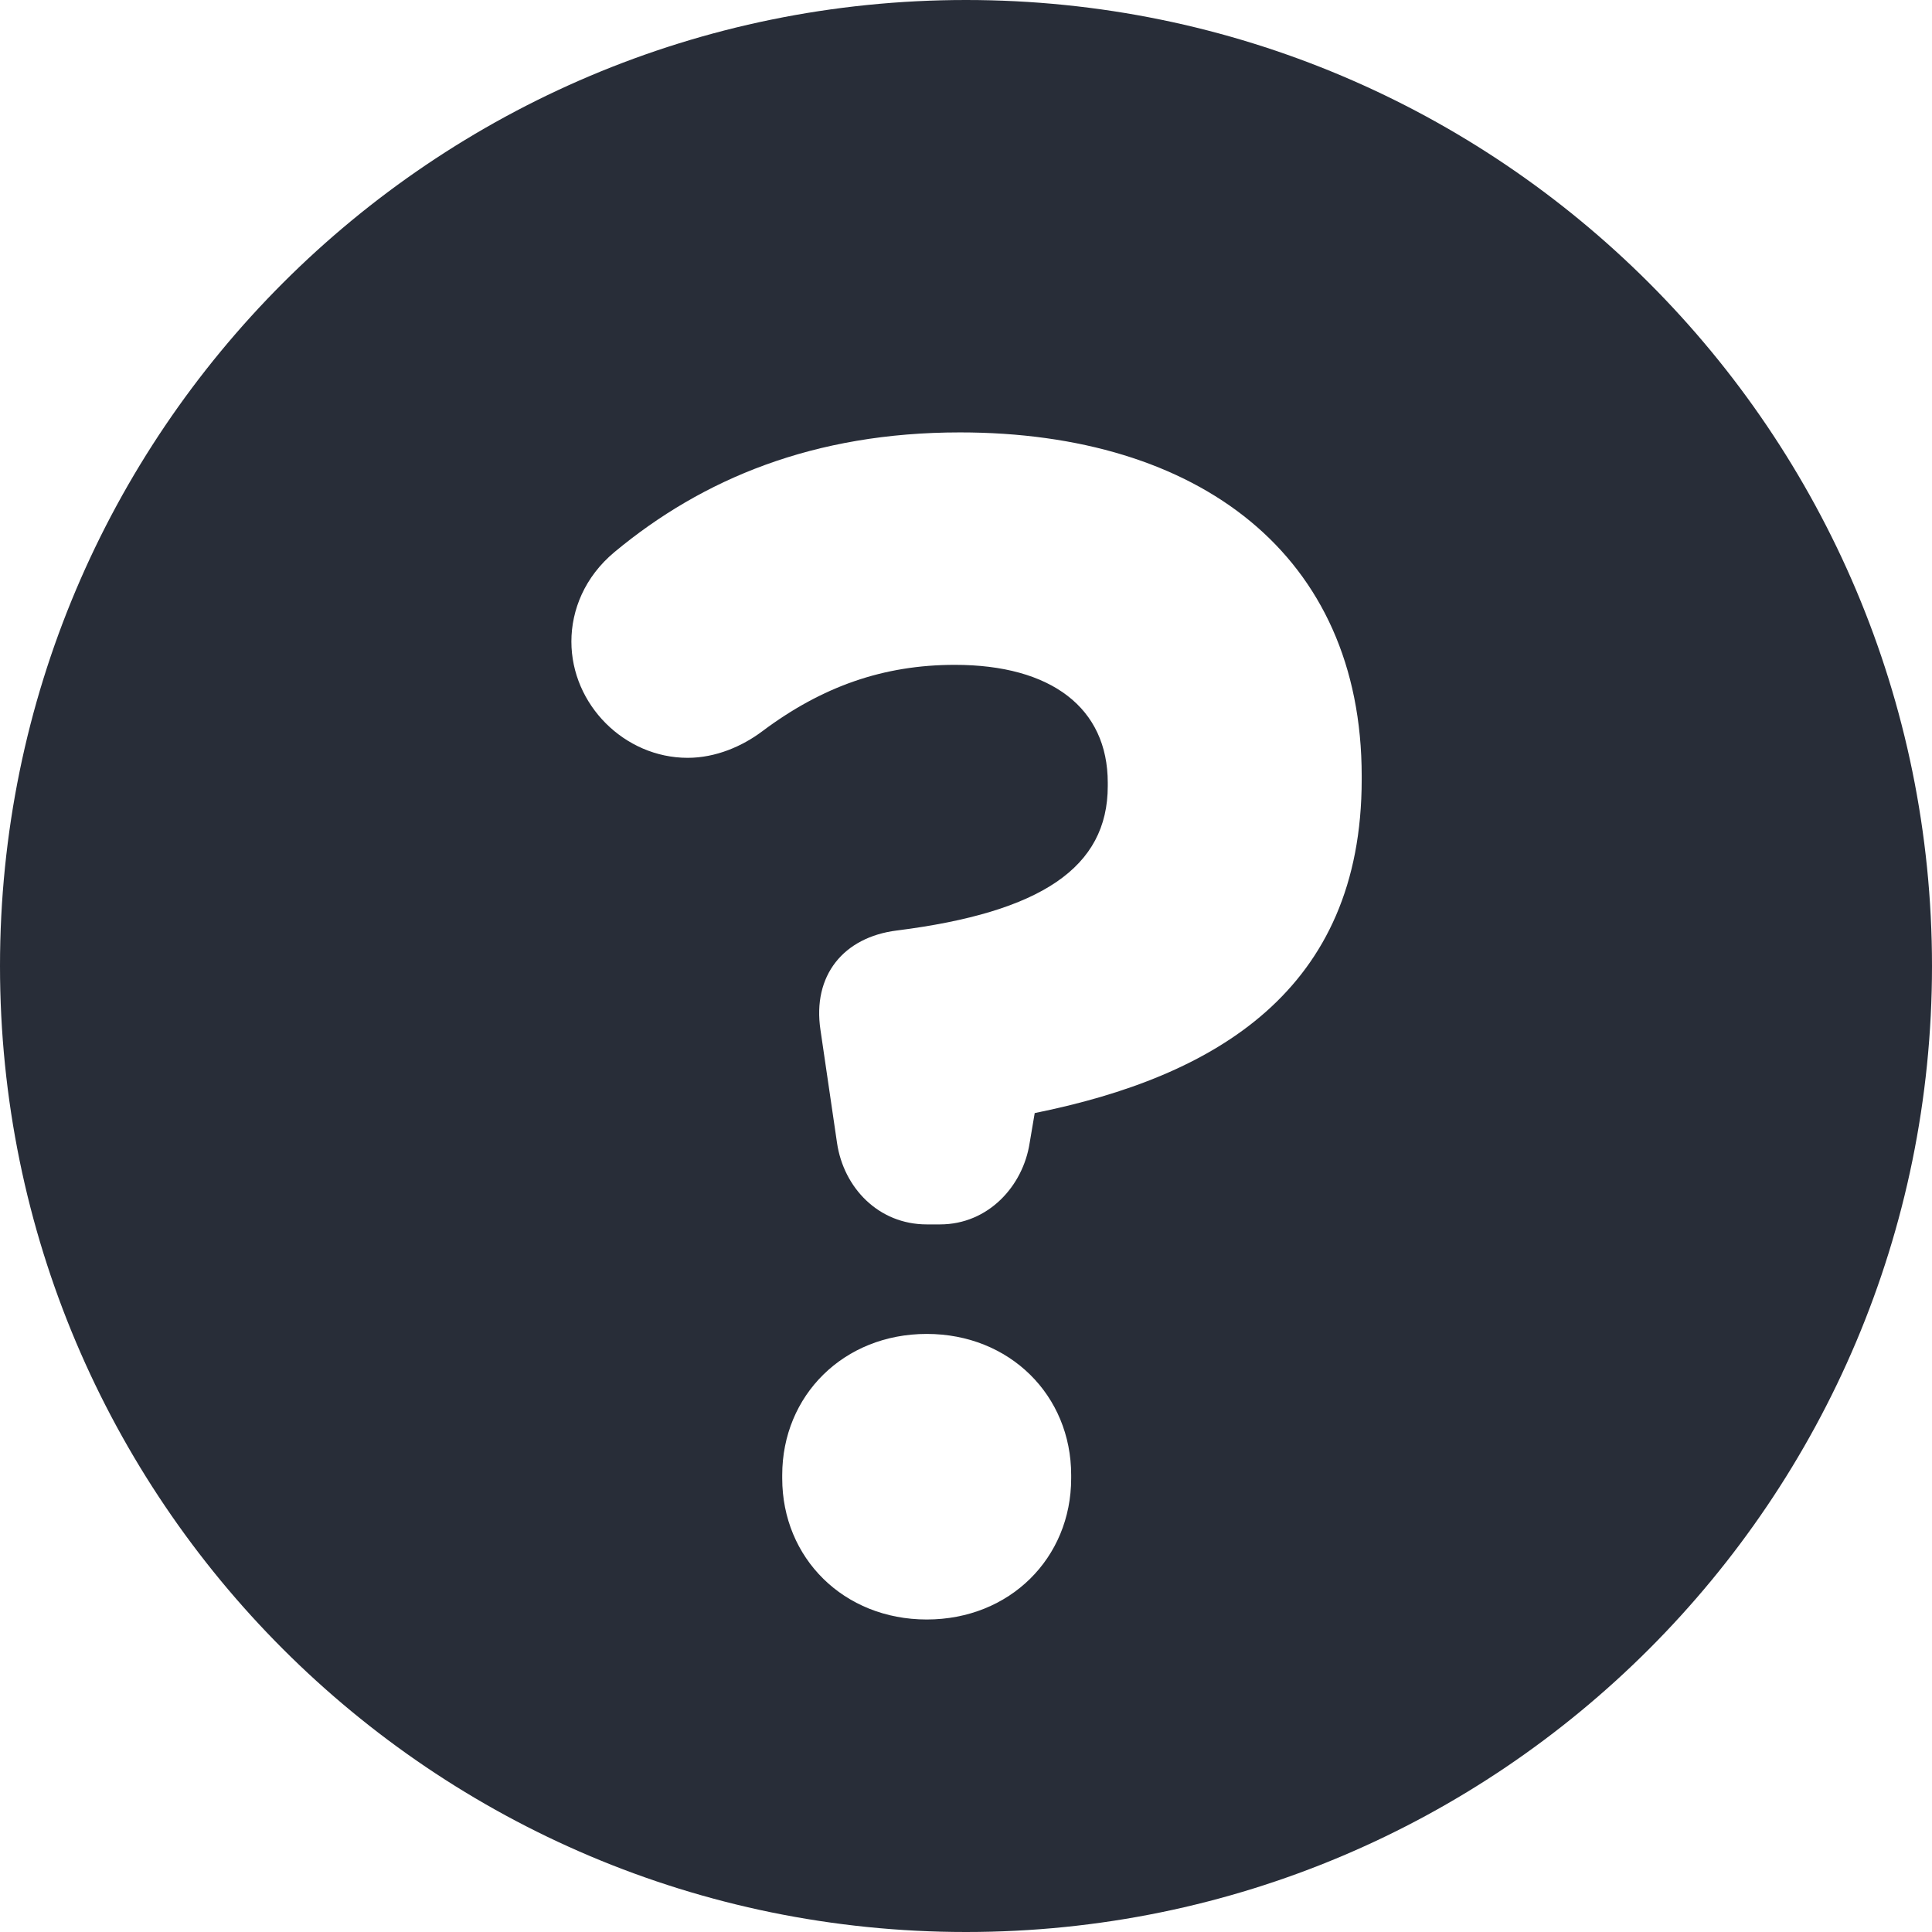
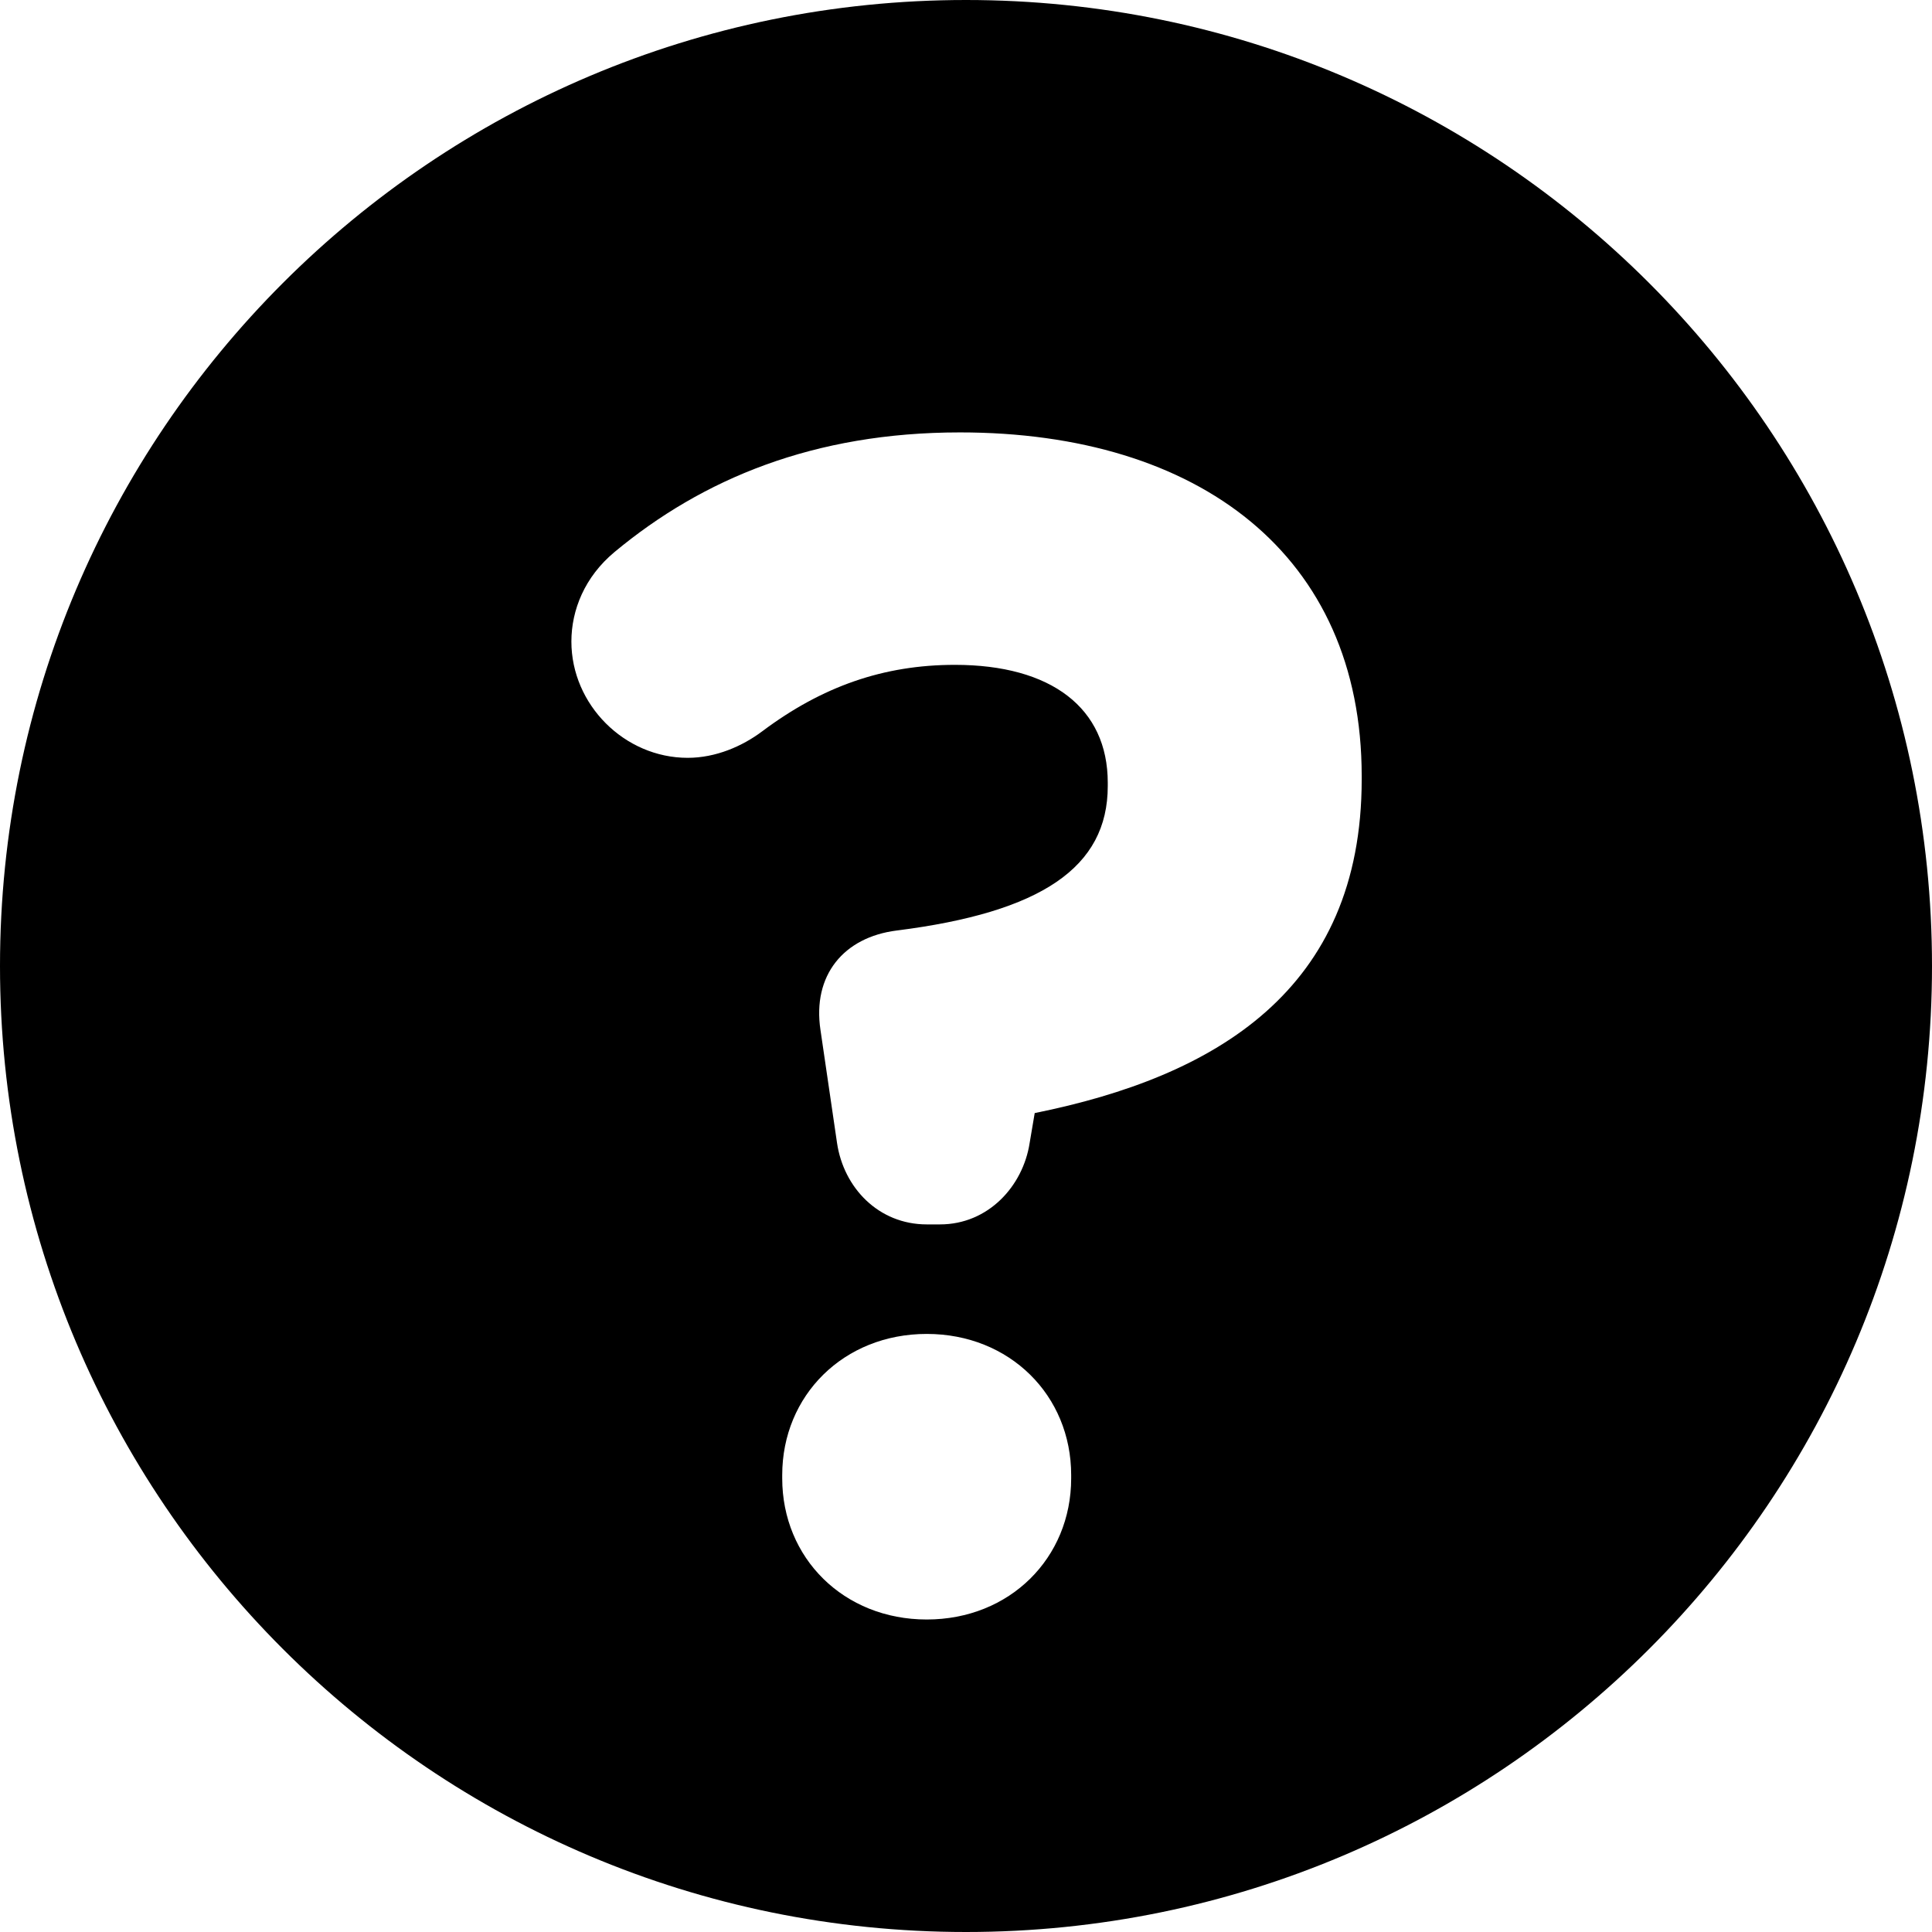
<svg xmlns="http://www.w3.org/2000/svg" width="32px" height="32px" viewBox="0 0 16 16" version="1.1">
  <defs />
  <g id="Page-1" stroke="none" stroke-width="1" fill="none" fill-rule="evenodd">
-     <g id="02-KSG-icons" transform="translate(-422, -678)" fill="#282D38">
+     <g id="02-KSG-icons" transform="translate(-422, -678)" fill="currentColor">
      <path d="M430,694 C425.582,694 422,690.418 422,686 C422,681.582 425.582,678 430,678 C434.418,678 438,681.582 438,686 C438,690.418 434.418,694 430,694 Z M429.785,688.14 C430.184,688.14 430.472,687.823 430.527,687.466 L430.569,687.218 C432.067,686.916 433.277,686.201 433.277,684.455 L433.277,684.427 C433.277,682.598 431.93,681.581 429.95,681.581 C428.74,681.581 427.818,681.966 427.09,682.571 C426.842,682.777 426.732,683.052 426.732,683.313 C426.732,683.836 427.172,684.276 427.695,684.276 C427.928,684.276 428.148,684.18 428.313,684.056 C428.808,683.685 429.317,683.506 429.908,683.506 C430.706,683.506 431.174,683.863 431.174,684.482 L431.174,684.51 C431.174,685.183 430.624,685.555 429.427,685.706 C428.987,685.761 428.726,686.077 428.795,686.531 L428.932,687.466 C428.987,687.837 429.276,688.14 429.675,688.14 L429.785,688.14 Z M428.478,690.216 L428.478,690.243 C428.478,690.903 428.987,691.412 429.675,691.412 C430.362,691.412 430.871,690.903 430.871,690.243 L430.871,690.216 C430.871,689.556 430.362,689.047 429.675,689.047 C428.987,689.047 428.478,689.556 428.478,690.216 Z" id="help" />
    </g>
  </g>
</svg>
